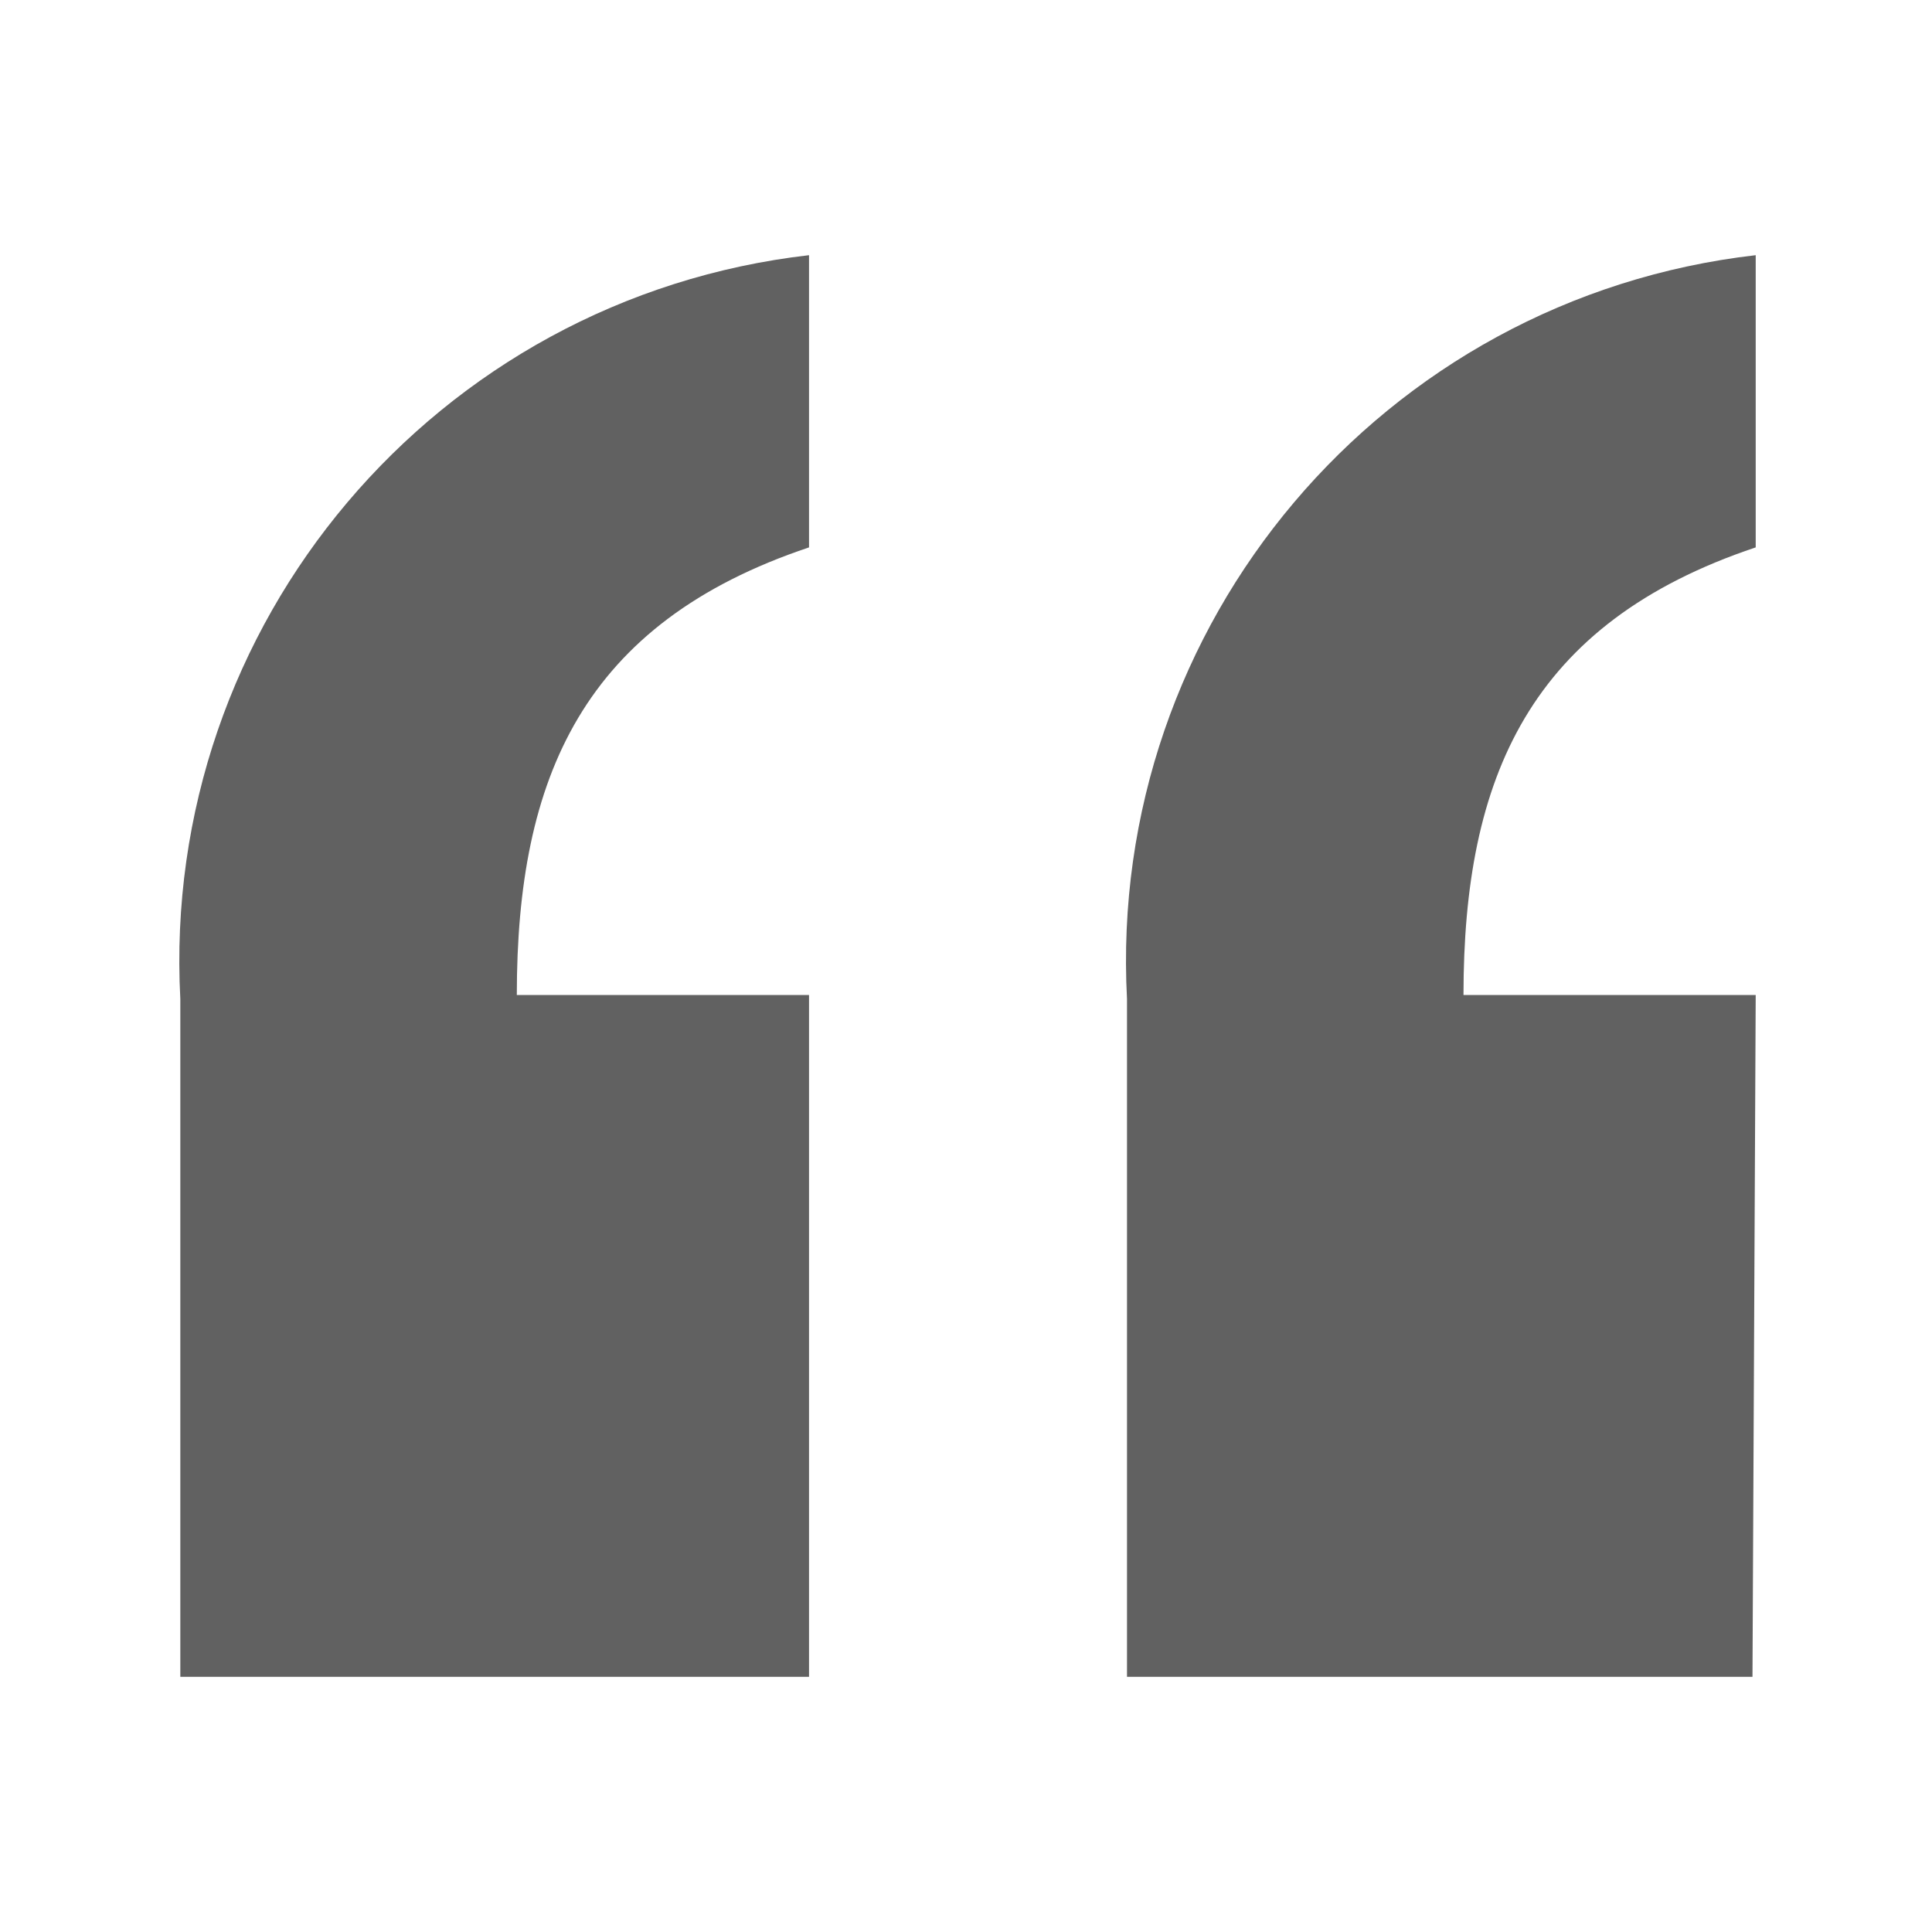
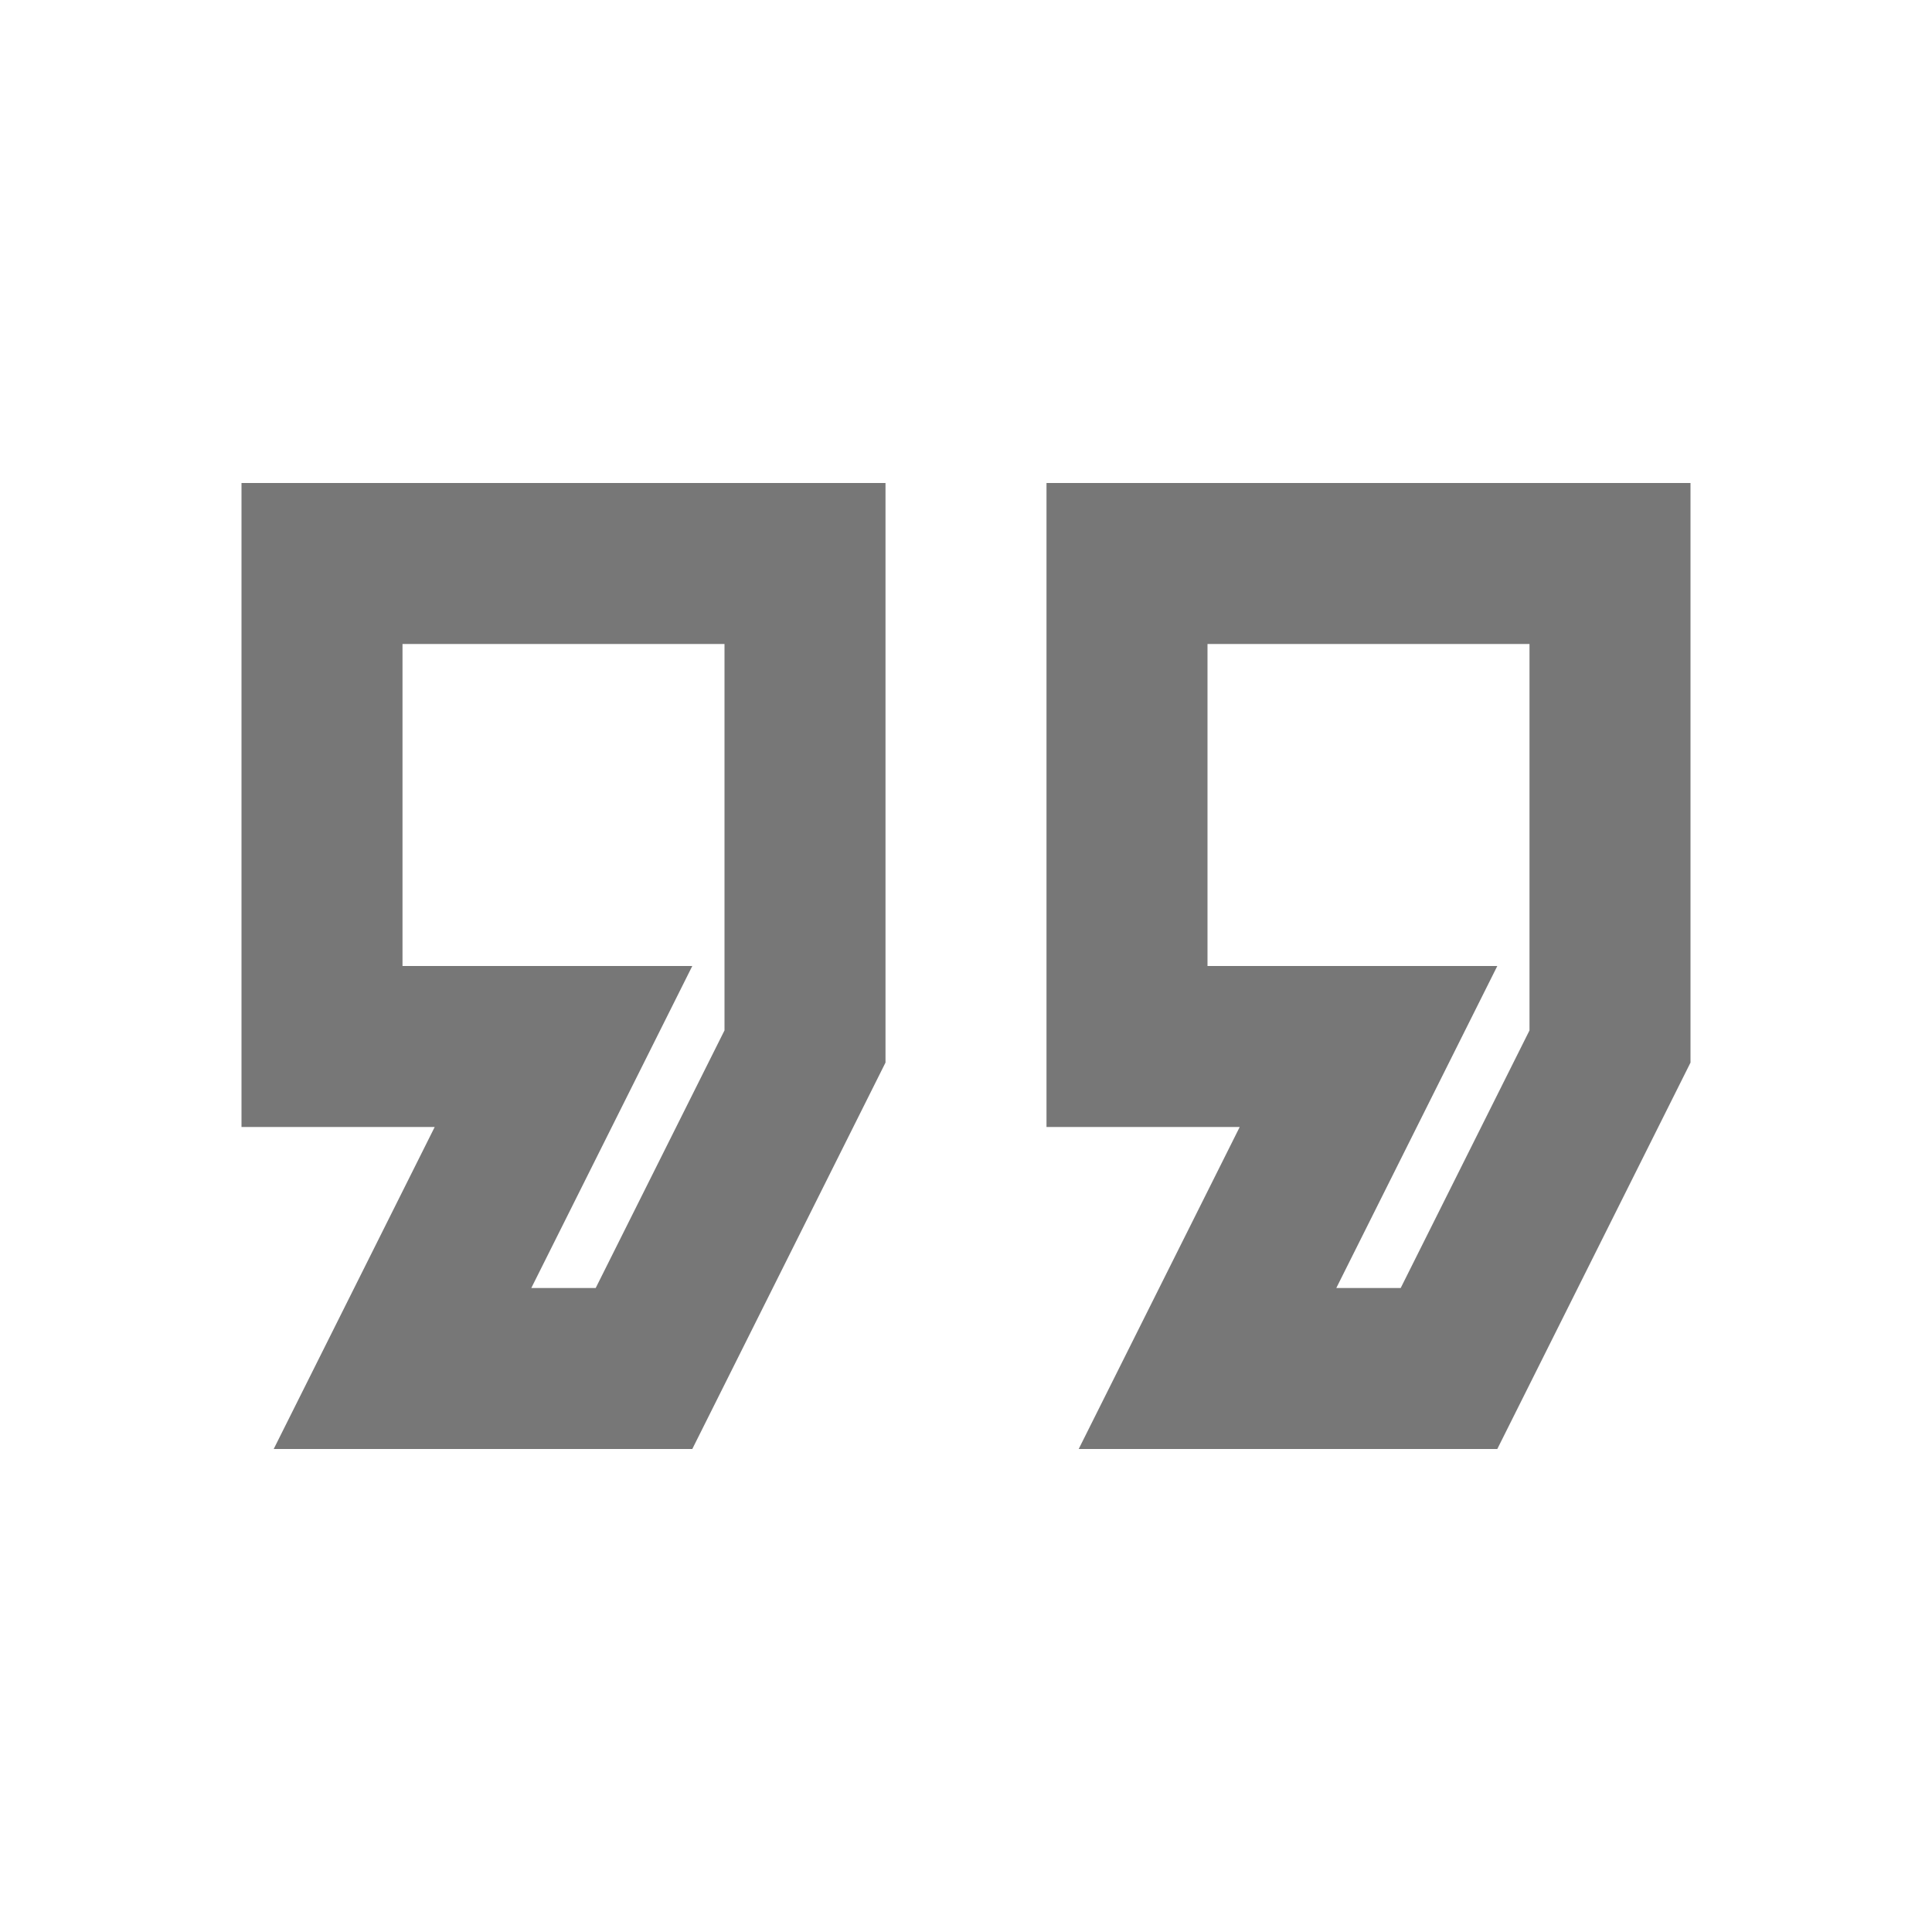
- <svg xmlns="http://www.w3.org/2000/svg" id="Layer_1" data-name="Layer 1" viewBox="0 0 24 24">
-   <defs>
-     <style>.cls-1{fill:#616161;}</style>
-   </defs>
-   <path class="cls-1" d="M10.05,20.83H2.24V12.41a8.83,8.83,0,0,1,7.81-9.24V6.8c-2.81.94-3.63,2.86-3.63,5.56h3.63Zm11.72,0H14V12.41a8.83,8.83,0,0,1,7.81-9.24V6.8c-2.81.94-3.63,2.86-3.63,5.56h3.63Z" />
+ <svg xmlns="http://www.w3.org/2000/svg" version="1.1" id="Layer_1" x="0px" y="0px" viewBox="0 0 24 24" style="enable-background:new 0 0 24 24;" xml:space="preserve">
+   <style type="text/css">
+ 	.st0{fill:#777777;}
+ 	.st1{fill:none;}
+ 	.st2{fill:#FF08D6;}
+ </style>
+   <path class="st0" d="M18.6,18h-5.2l2-4H13V6h8v7.2L18.6,18z M16.6,16h0.8l1.6-3.2V8h-4v4h3.6C18.6,12,16.6,16,16.6,16z M8.6,18H3.4  l2-4H3V6h8v7.2C11,13.2,8.6,18,8.6,18z M6.6,16h0.8L9,12.8V8H5v4h3.6C8.6,12,6.6,16,6.6,16z" />
</svg>
